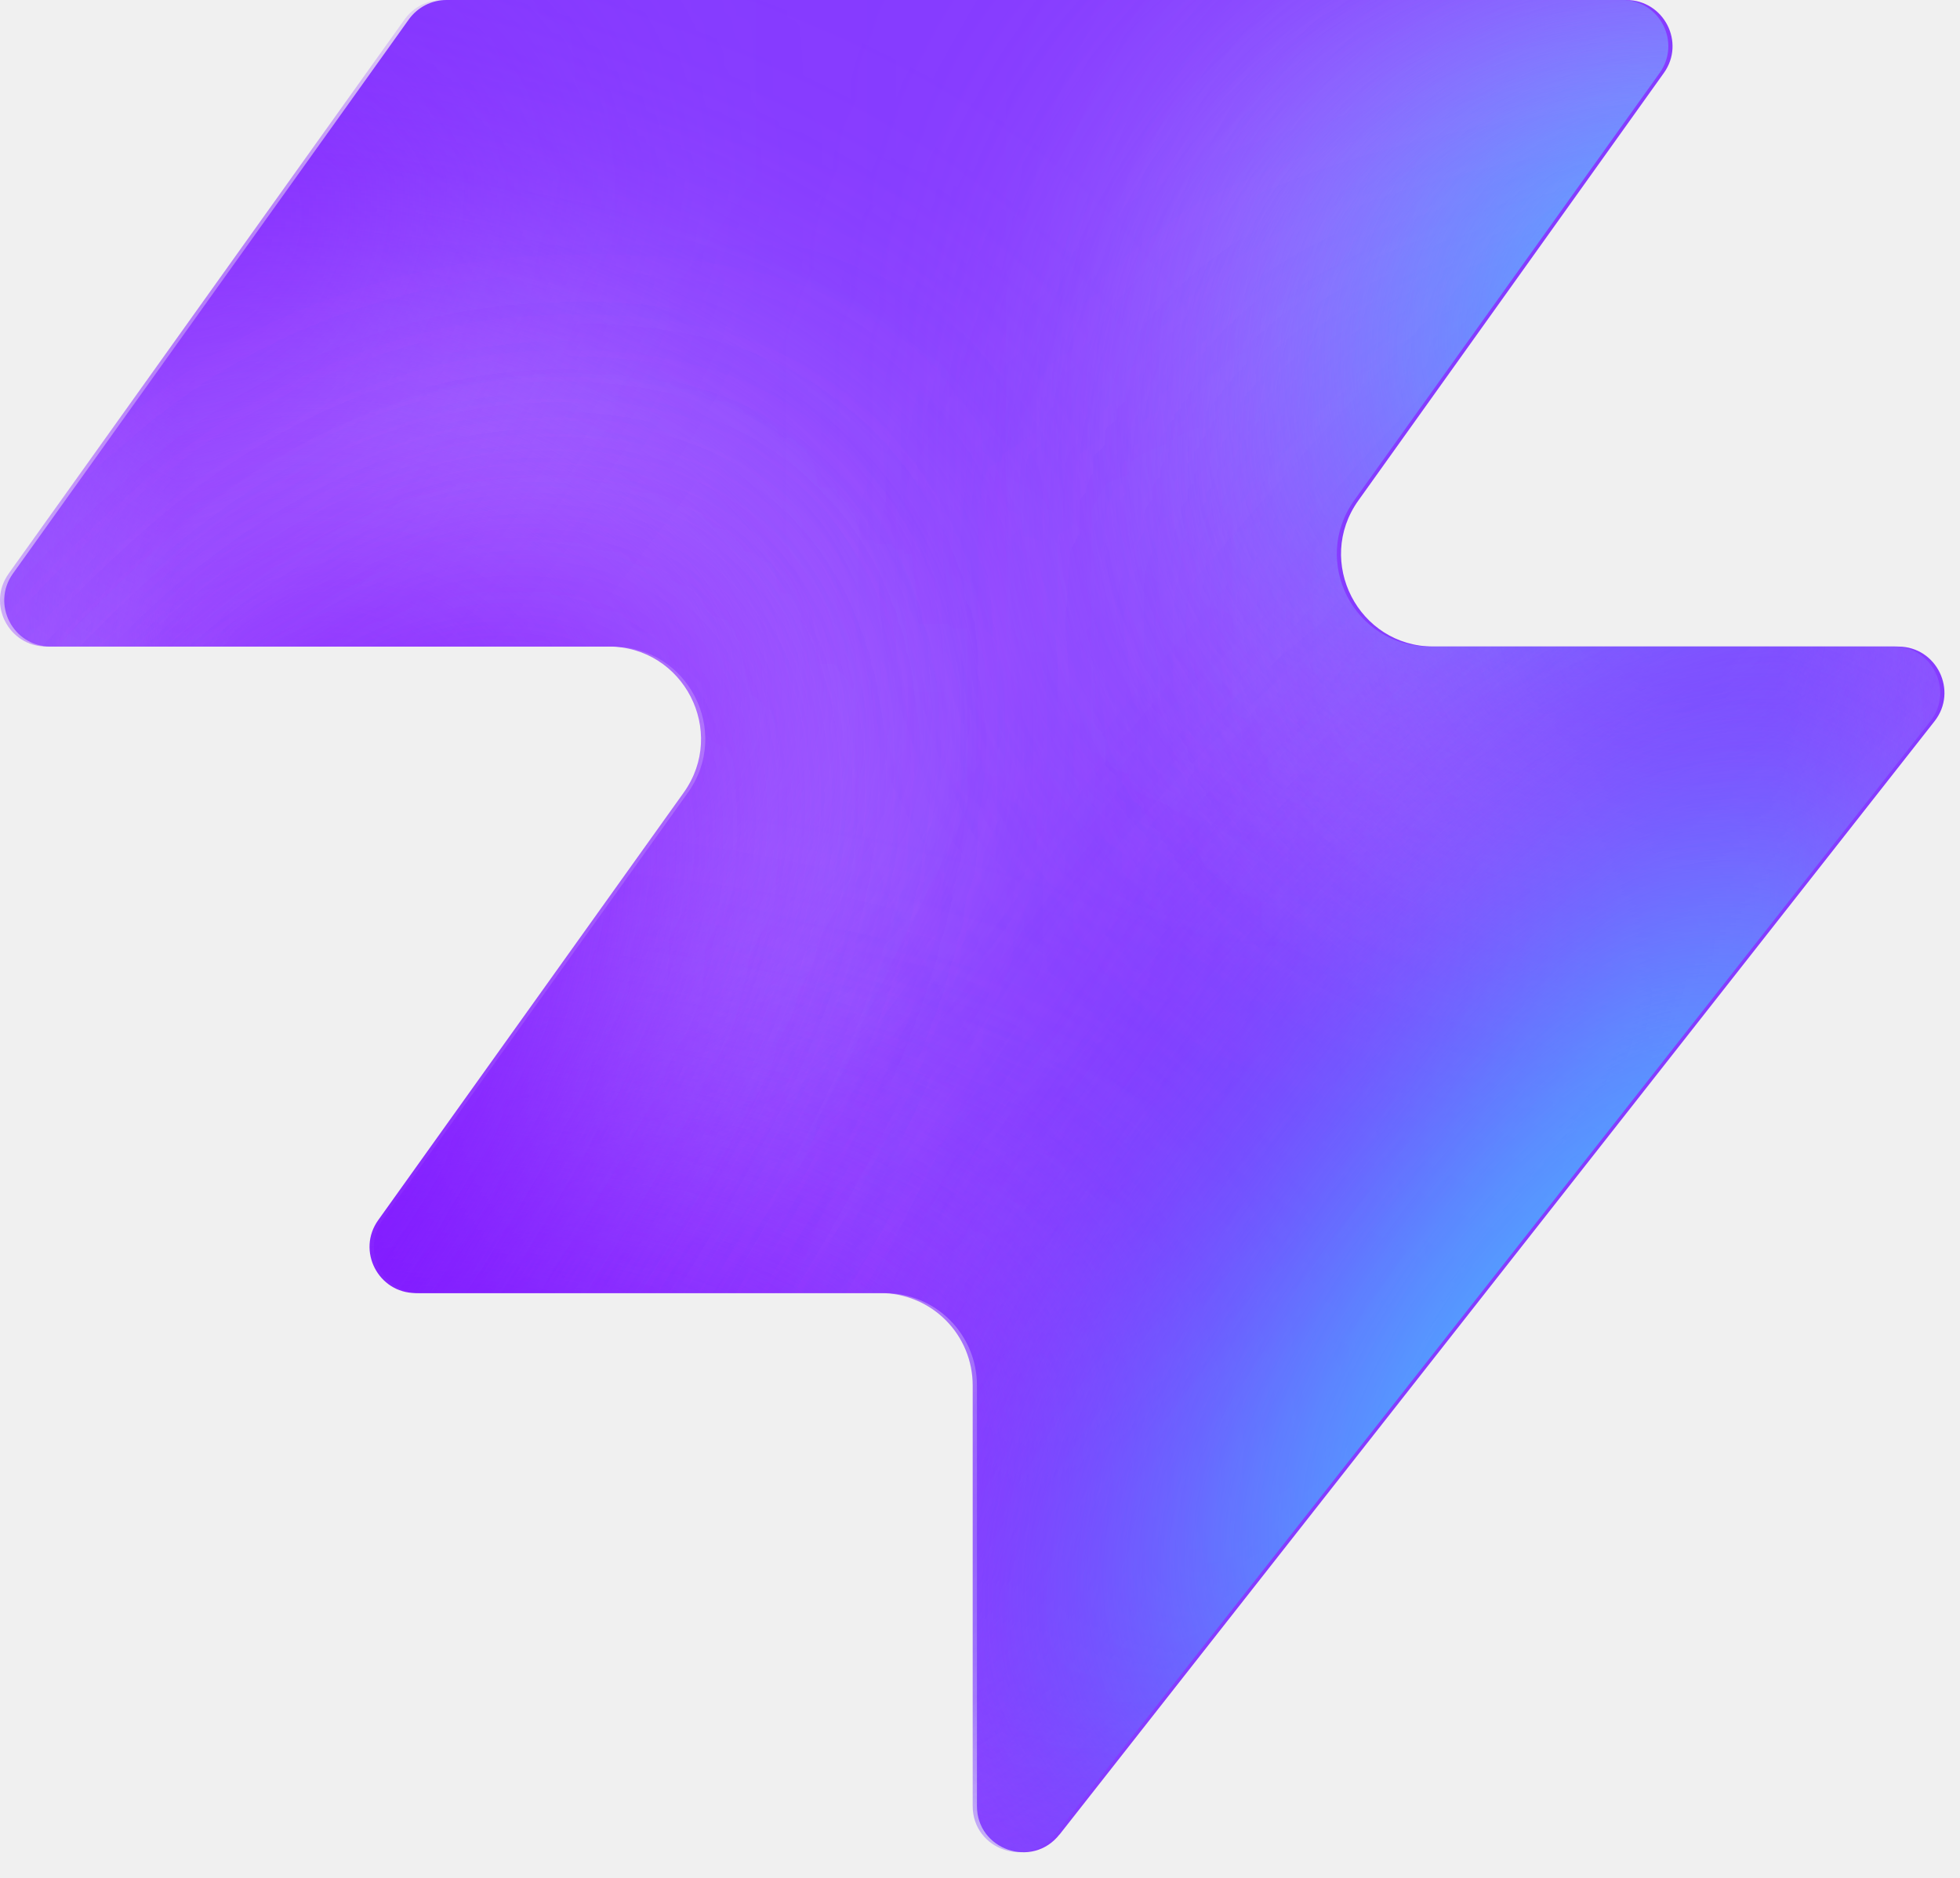
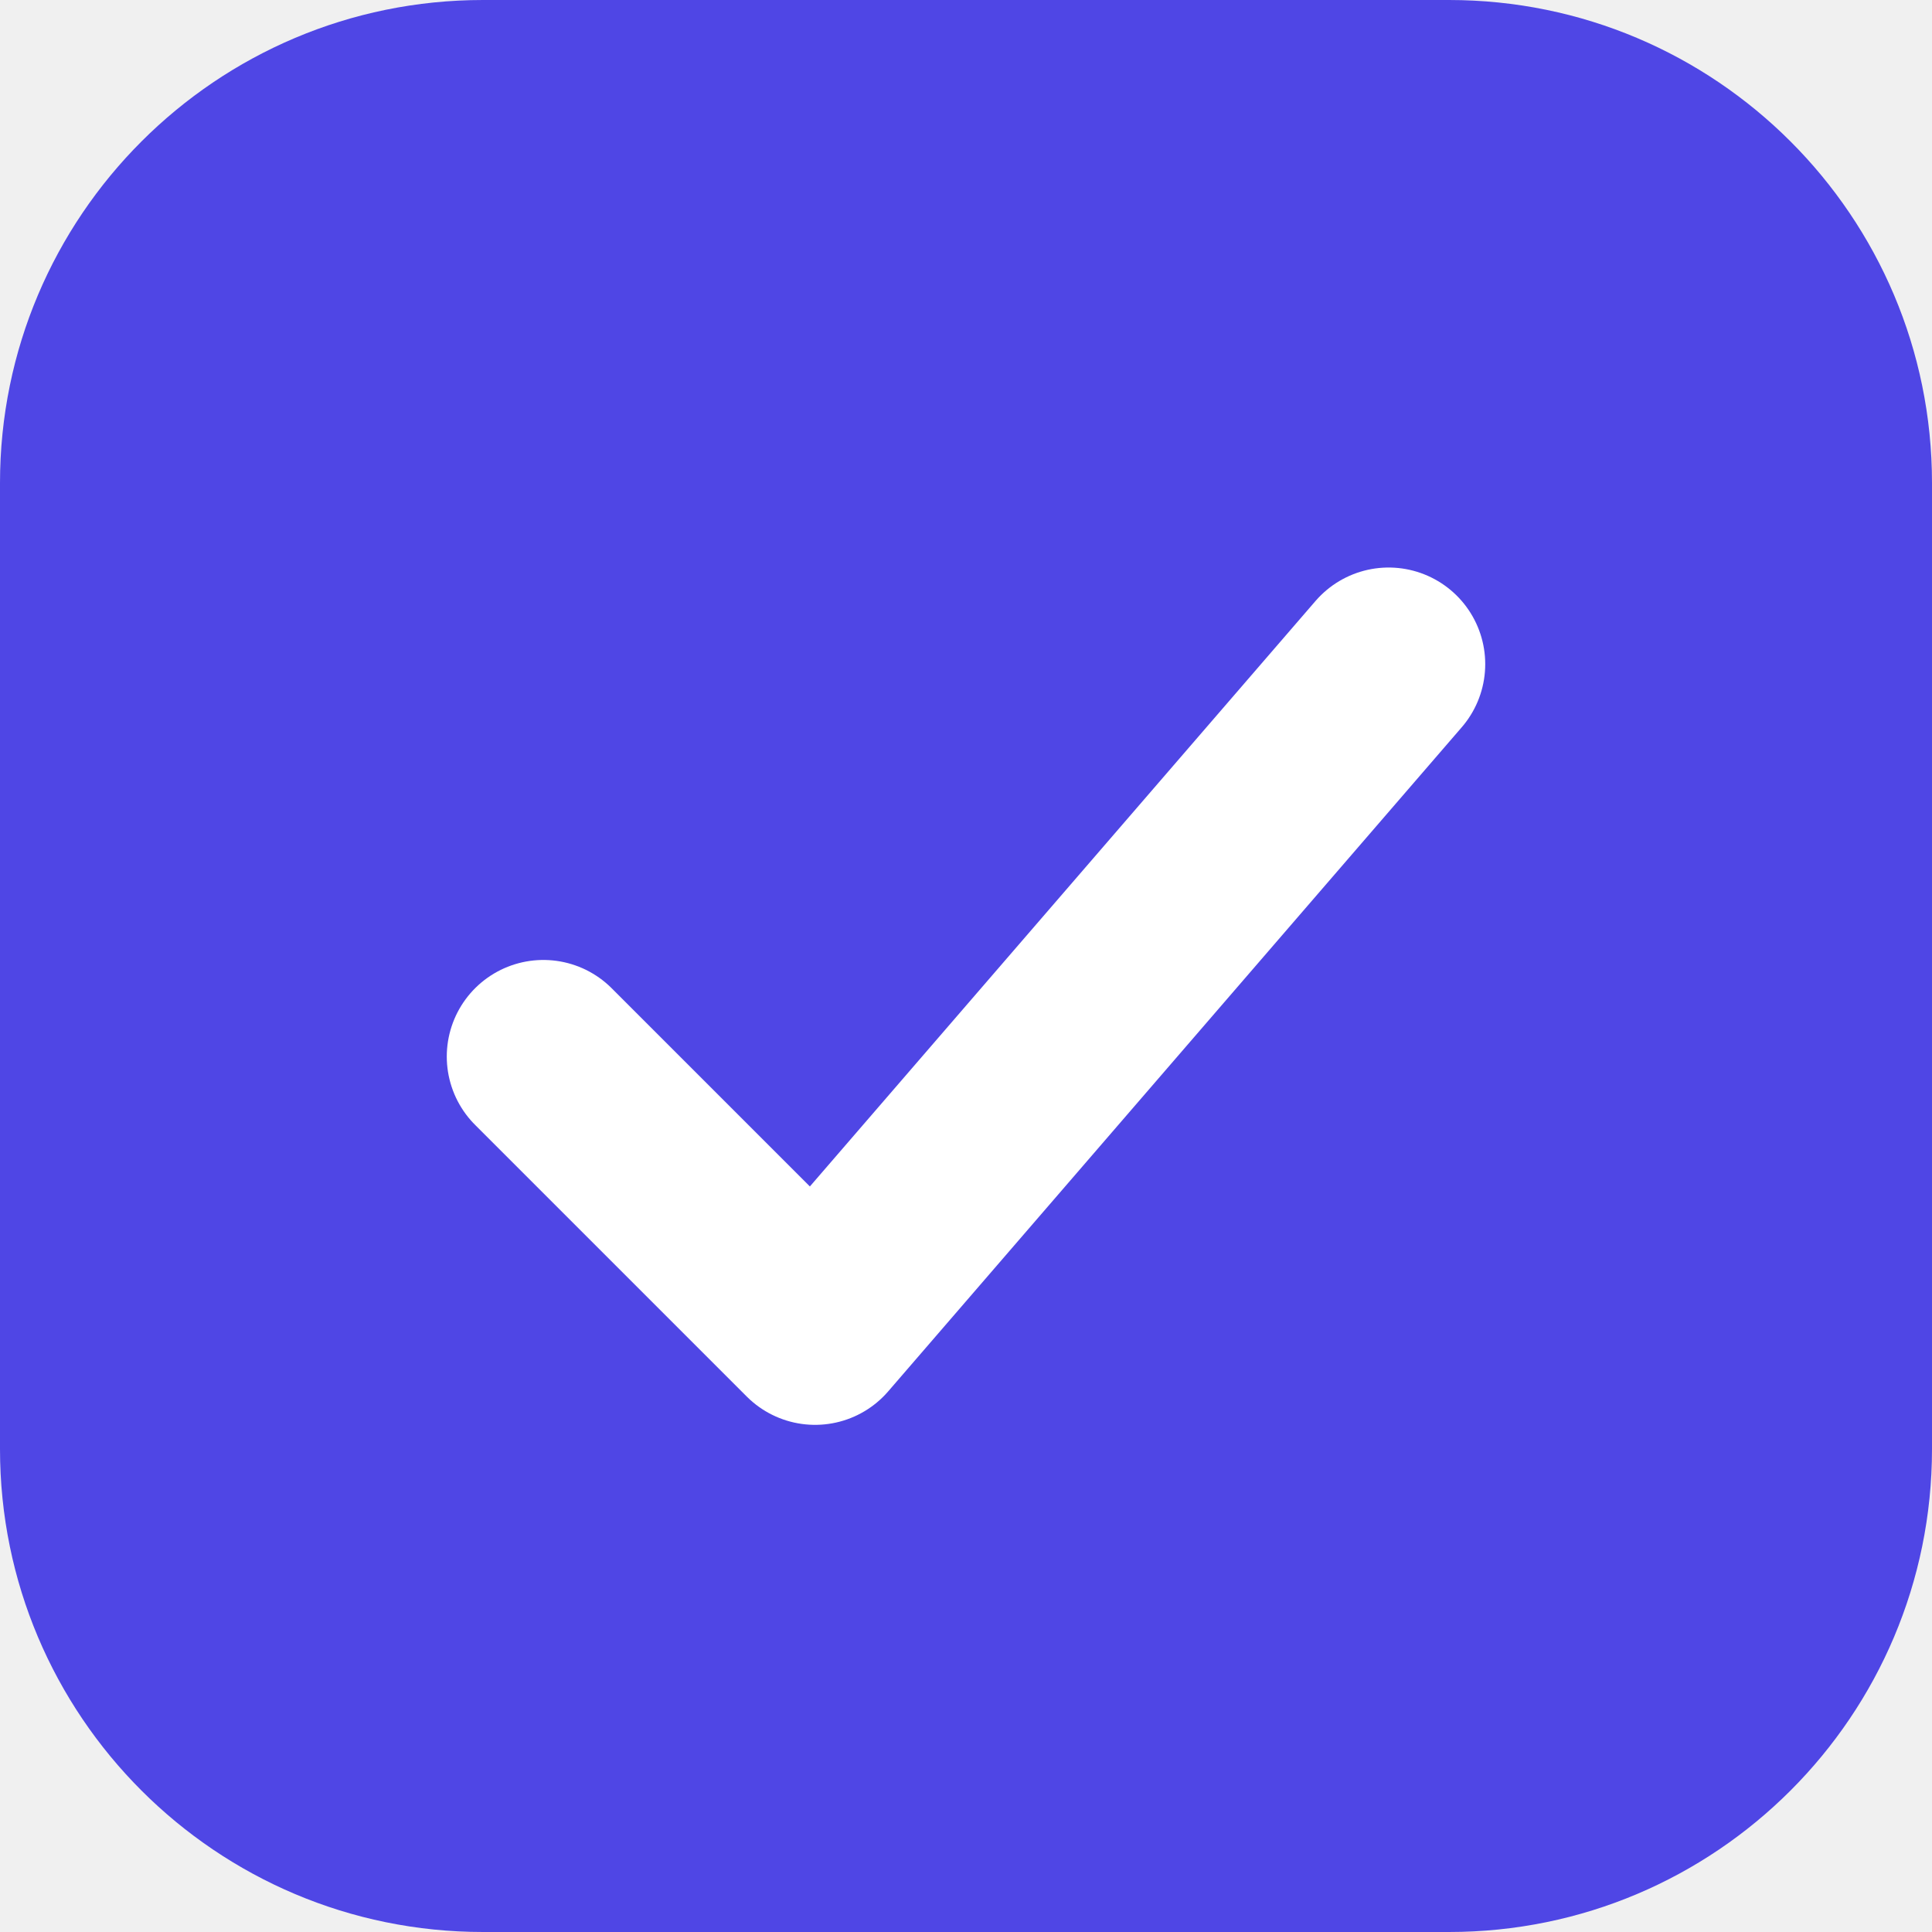
- <svg xmlns="http://www.w3.org/2000/svg" width="48" height="46" fill="none" viewBox="0 0 48 46">
-   <path fill="#863bff" d="M25.946 44.938c-.664.845-2.021.375-2.021-.698V33.937a2.26 2.26 0 0 0-2.262-2.262H10.287c-.92 0-1.456-1.04-.92-1.788l7.48-10.471c1.07-1.497 0-3.578-1.842-3.578H1.237c-.92 0-1.456-1.04-.92-1.788L10.013.474c.214-.297.556-.474.92-.474h28.894c.92 0 1.456 1.04.92 1.788l-7.48 10.471c-1.07 1.498 0 3.579 1.842 3.579h11.377c.943 0 1.473 1.088.89 1.83L25.947 44.94z" style="fill:#863bff;fill:color(display-p3 .525 .23 1);fill-opacity:1" />
-   <mask id="a" width="48" height="46" x="0" y="0" maskUnits="userSpaceOnUse" style="mask-type:alpha">
-     <path fill="#000" d="M25.842 44.938c-.664.844-2.021.375-2.021-.698V33.937a2.26 2.26 0 0 0-2.262-2.262H10.183c-.92 0-1.456-1.04-.92-1.788l7.48-10.471c1.07-1.498 0-3.579-1.842-3.579H1.133c-.92 0-1.456-1.04-.92-1.787L9.91.473c.214-.297.556-.474.92-.474h28.894c.92 0 1.456 1.04.92 1.788l-7.48 10.471c-1.07 1.498 0 3.578 1.842 3.578h11.377c.943 0 1.473 1.088.89 1.832L25.843 44.94z" style="fill:#000;fill-opacity:1" />
-   </mask>
-   <g mask="url(#a)">
-     <g filter="url(#b)">
-       <ellipse cx="5.508" cy="14.704" fill="#ede6ff" rx="5.508" ry="14.704" style="fill:#ede6ff;fill:color(display-p3 .927 .903 1);fill-opacity:1" transform="matrix(.00324 1 1 -.00324 -4.47 31.516)" />
-     </g>
-     <g filter="url(#c)">
-       <ellipse cx="10.399" cy="29.851" fill="#ede6ff" rx="10.399" ry="29.851" style="fill:#ede6ff;fill:color(display-p3 .927 .903 1);fill-opacity:1" transform="matrix(.00324 1 1 -.00324 -39.328 7.883)" />
-     </g>
-     <g filter="url(#d)">
-       <ellipse cx="5.508" cy="30.487" fill="#7e14ff" rx="5.508" ry="30.487" style="fill:#7e14ff;fill:color(display-p3 .492 .077 1);fill-opacity:1" transform="rotate(89.814 -25.913 -14.639)scale(1 -1)" />
-     </g>
-     <g filter="url(#e)">
-       <ellipse cx="5.508" cy="30.599" fill="#7e14ff" rx="5.508" ry="30.599" style="fill:#7e14ff;fill:color(display-p3 .492 .077 1);fill-opacity:1" transform="rotate(89.814 -32.644 -3.334)scale(1 -1)" />
-     </g>
-     <g filter="url(#f)">
-       <ellipse cx="5.508" cy="30.599" fill="#7e14ff" rx="5.508" ry="30.599" style="fill:#7e14ff;fill:color(display-p3 .492 .077 1);fill-opacity:1" transform="matrix(.00324 1 1 -.00324 -34.34 30.47)" />
-     </g>
-     <g filter="url(#g)">
-       <ellipse cx="14.072" cy="22.078" fill="#ede6ff" rx="14.072" ry="22.078" style="fill:#ede6ff;fill:color(display-p3 .927 .903 1);fill-opacity:1" transform="rotate(93.35 24.506 48.493)scale(-1 1)" />
-     </g>
-     <g filter="url(#h)">
-       <ellipse cx="3.47" cy="21.501" fill="#7e14ff" rx="3.47" ry="21.501" style="fill:#7e14ff;fill:color(display-p3 .492 .077 1);fill-opacity:1" transform="rotate(89.009 28.708 47.59)scale(-1 1)" />
-     </g>
-     <g filter="url(#i)">
-       <ellipse cx="3.47" cy="21.501" fill="#7e14ff" rx="3.47" ry="21.501" style="fill:#7e14ff;fill:color(display-p3 .492 .077 1);fill-opacity:1" transform="rotate(89.009 28.708 47.59)scale(-1 1)" />
-     </g>
-     <g filter="url(#j)">
-       <ellipse cx=".387" cy="8.972" fill="#7e14ff" rx="4.407" ry="29.108" style="fill:#7e14ff;fill:color(display-p3 .492 .077 1);fill-opacity:1" transform="rotate(39.51 .387 8.972)" />
-     </g>
-     <g filter="url(#k)">
-       <ellipse cx="47.523" cy="-6.092" fill="#7e14ff" rx="4.407" ry="29.108" style="fill:#7e14ff;fill:color(display-p3 .492 .077 1);fill-opacity:1" transform="rotate(37.892 47.523 -6.092)" />
-     </g>
-     <g filter="url(#l)">
-       <ellipse cx="41.412" cy="6.333" fill="#47bfff" rx="5.971" ry="9.665" style="fill:#47bfff;fill:color(display-p3 .28 .748 1);fill-opacity:1" transform="rotate(37.892 41.412 6.333)" />
-     </g>
-     <g filter="url(#m)">
-       <ellipse cx="-1.879" cy="38.332" fill="#7e14ff" rx="4.407" ry="29.108" style="fill:#7e14ff;fill:color(display-p3 .492 .077 1);fill-opacity:1" transform="rotate(37.892 -1.88 38.332)" />
-     </g>
-     <g filter="url(#n)">
-       <ellipse cx="-1.879" cy="38.332" fill="#7e14ff" rx="4.407" ry="29.108" style="fill:#7e14ff;fill:color(display-p3 .492 .077 1);fill-opacity:1" transform="rotate(37.892 -1.88 38.332)" />
-     </g>
-     <g filter="url(#o)">
-       <ellipse cx="35.651" cy="29.907" fill="#7e14ff" rx="4.407" ry="29.108" style="fill:#7e14ff;fill:color(display-p3 .492 .077 1);fill-opacity:1" transform="rotate(37.892 35.651 29.907)" />
-     </g>
-     <g filter="url(#p)">
-       <ellipse cx="38.418" cy="32.4" fill="#47bfff" rx="5.971" ry="15.297" style="fill:#47bfff;fill:color(display-p3 .28 .748 1);fill-opacity:1" transform="rotate(37.892 38.418 32.4)" />
-     </g>
-   </g>
-   <defs>
-     <filter id="b" width="60.045" height="41.654" x="-19.77" y="16.149" color-interpolation-filters="sRGB" filterUnits="userSpaceOnUse">
-       <feFlood flood-opacity="0" result="BackgroundImageFix" />
-       <feBlend in="SourceGraphic" in2="BackgroundImageFix" result="shape" />
-       <feGaussianBlur result="effect1_foregroundBlur_2002_17158" stdDeviation="7.659" />
-     </filter>
-     <filter id="c" width="90.34" height="51.437" x="-54.613" y="-7.533" color-interpolation-filters="sRGB" filterUnits="userSpaceOnUse">
-       <feFlood flood-opacity="0" result="BackgroundImageFix" />
-       <feBlend in="SourceGraphic" in2="BackgroundImageFix" result="shape" />
-       <feGaussianBlur result="effect1_foregroundBlur_2002_17158" stdDeviation="7.659" />
-     </filter>
-     <filter id="d" width="79.355" height="29.4" x="-49.64" y="2.03" color-interpolation-filters="sRGB" filterUnits="userSpaceOnUse">
-       <feFlood flood-opacity="0" result="BackgroundImageFix" />
-       <feBlend in="SourceGraphic" in2="BackgroundImageFix" result="shape" />
-       <feGaussianBlur result="effect1_foregroundBlur_2002_17158" stdDeviation="4.596" />
-     </filter>
-     <filter id="e" width="79.579" height="29.4" x="-45.045" y="20.029" color-interpolation-filters="sRGB" filterUnits="userSpaceOnUse">
-       <feFlood flood-opacity="0" result="BackgroundImageFix" />
-       <feBlend in="SourceGraphic" in2="BackgroundImageFix" result="shape" />
-       <feGaussianBlur result="effect1_foregroundBlur_2002_17158" stdDeviation="4.596" />
-     </filter>
-     <filter id="f" width="79.579" height="29.4" x="-43.513" y="21.178" color-interpolation-filters="sRGB" filterUnits="userSpaceOnUse">
-       <feFlood flood-opacity="0" result="BackgroundImageFix" />
-       <feBlend in="SourceGraphic" in2="BackgroundImageFix" result="shape" />
-       <feGaussianBlur result="effect1_foregroundBlur_2002_17158" stdDeviation="4.596" />
-     </filter>
-     <filter id="g" width="74.749" height="58.852" x="15.756" y="-17.901" color-interpolation-filters="sRGB" filterUnits="userSpaceOnUse">
-       <feFlood flood-opacity="0" result="BackgroundImageFix" />
-       <feBlend in="SourceGraphic" in2="BackgroundImageFix" result="shape" />
-       <feGaussianBlur result="effect1_foregroundBlur_2002_17158" stdDeviation="7.659" />
-     </filter>
-     <filter id="h" width="61.377" height="25.362" x="23.548" y="2.284" color-interpolation-filters="sRGB" filterUnits="userSpaceOnUse">
-       <feFlood flood-opacity="0" result="BackgroundImageFix" />
-       <feBlend in="SourceGraphic" in2="BackgroundImageFix" result="shape" />
-       <feGaussianBlur result="effect1_foregroundBlur_2002_17158" stdDeviation="4.596" />
-     </filter>
-     <filter id="i" width="61.377" height="25.362" x="23.548" y="2.284" color-interpolation-filters="sRGB" filterUnits="userSpaceOnUse">
-       <feFlood flood-opacity="0" result="BackgroundImageFix" />
-       <feBlend in="SourceGraphic" in2="BackgroundImageFix" result="shape" />
-       <feGaussianBlur result="effect1_foregroundBlur_2002_17158" stdDeviation="4.596" />
-     </filter>
-     <filter id="j" width="56.045" height="63.649" x="-27.636" y="-22.853" color-interpolation-filters="sRGB" filterUnits="userSpaceOnUse">
-       <feFlood flood-opacity="0" result="BackgroundImageFix" />
-       <feBlend in="SourceGraphic" in2="BackgroundImageFix" result="shape" />
-       <feGaussianBlur result="effect1_foregroundBlur_2002_17158" stdDeviation="4.596" />
-     </filter>
-     <filter id="k" width="54.814" height="64.646" x="20.116" y="-38.415" color-interpolation-filters="sRGB" filterUnits="userSpaceOnUse">
-       <feFlood flood-opacity="0" result="BackgroundImageFix" />
-       <feBlend in="SourceGraphic" in2="BackgroundImageFix" result="shape" />
-       <feGaussianBlur result="effect1_foregroundBlur_2002_17158" stdDeviation="4.596" />
-     </filter>
-     <filter id="l" width="33.541" height="35.313" x="24.641" y="-11.323" color-interpolation-filters="sRGB" filterUnits="userSpaceOnUse">
-       <feFlood flood-opacity="0" result="BackgroundImageFix" />
-       <feBlend in="SourceGraphic" in2="BackgroundImageFix" result="shape" />
-       <feGaussianBlur result="effect1_foregroundBlur_2002_17158" stdDeviation="4.596" />
-     </filter>
-     <filter id="m" width="54.814" height="64.646" x="-29.286" y="6.009" color-interpolation-filters="sRGB" filterUnits="userSpaceOnUse">
-       <feFlood flood-opacity="0" result="BackgroundImageFix" />
-       <feBlend in="SourceGraphic" in2="BackgroundImageFix" result="shape" />
-       <feGaussianBlur result="effect1_foregroundBlur_2002_17158" stdDeviation="4.596" />
-     </filter>
-     <filter id="n" width="54.814" height="64.646" x="-29.286" y="6.009" color-interpolation-filters="sRGB" filterUnits="userSpaceOnUse">
-       <feFlood flood-opacity="0" result="BackgroundImageFix" />
-       <feBlend in="SourceGraphic" in2="BackgroundImageFix" result="shape" />
-       <feGaussianBlur result="effect1_foregroundBlur_2002_17158" stdDeviation="4.596" />
-     </filter>
-     <filter id="o" width="54.814" height="64.646" x="8.244" y="-2.416" color-interpolation-filters="sRGB" filterUnits="userSpaceOnUse">
-       <feFlood flood-opacity="0" result="BackgroundImageFix" />
-       <feBlend in="SourceGraphic" in2="BackgroundImageFix" result="shape" />
-       <feGaussianBlur result="effect1_foregroundBlur_2002_17158" stdDeviation="4.596" />
-     </filter>
-     <filter id="p" width="39.409" height="43.623" x="18.713" y="10.588" color-interpolation-filters="sRGB" filterUnits="userSpaceOnUse">
-       <feFlood flood-opacity="0" result="BackgroundImageFix" />
-       <feBlend in="SourceGraphic" in2="BackgroundImageFix" result="shape" />
-       <feGaussianBlur result="effect1_foregroundBlur_2002_17158" stdDeviation="4.596" />
-     </filter>
-   </defs>
+ <svg xmlns="http://www.w3.org/2000/svg" viewBox="0 0 32 32">
+   <rect width="32" height="32" rx="8" fill="#4f46e5" />
+   <path d="M9 17.5l4.5 4.5L23 11" fill="none" stroke="#fff" stroke-width="3.2" stroke-linecap="round" stroke-linejoin="round" />
</svg>
